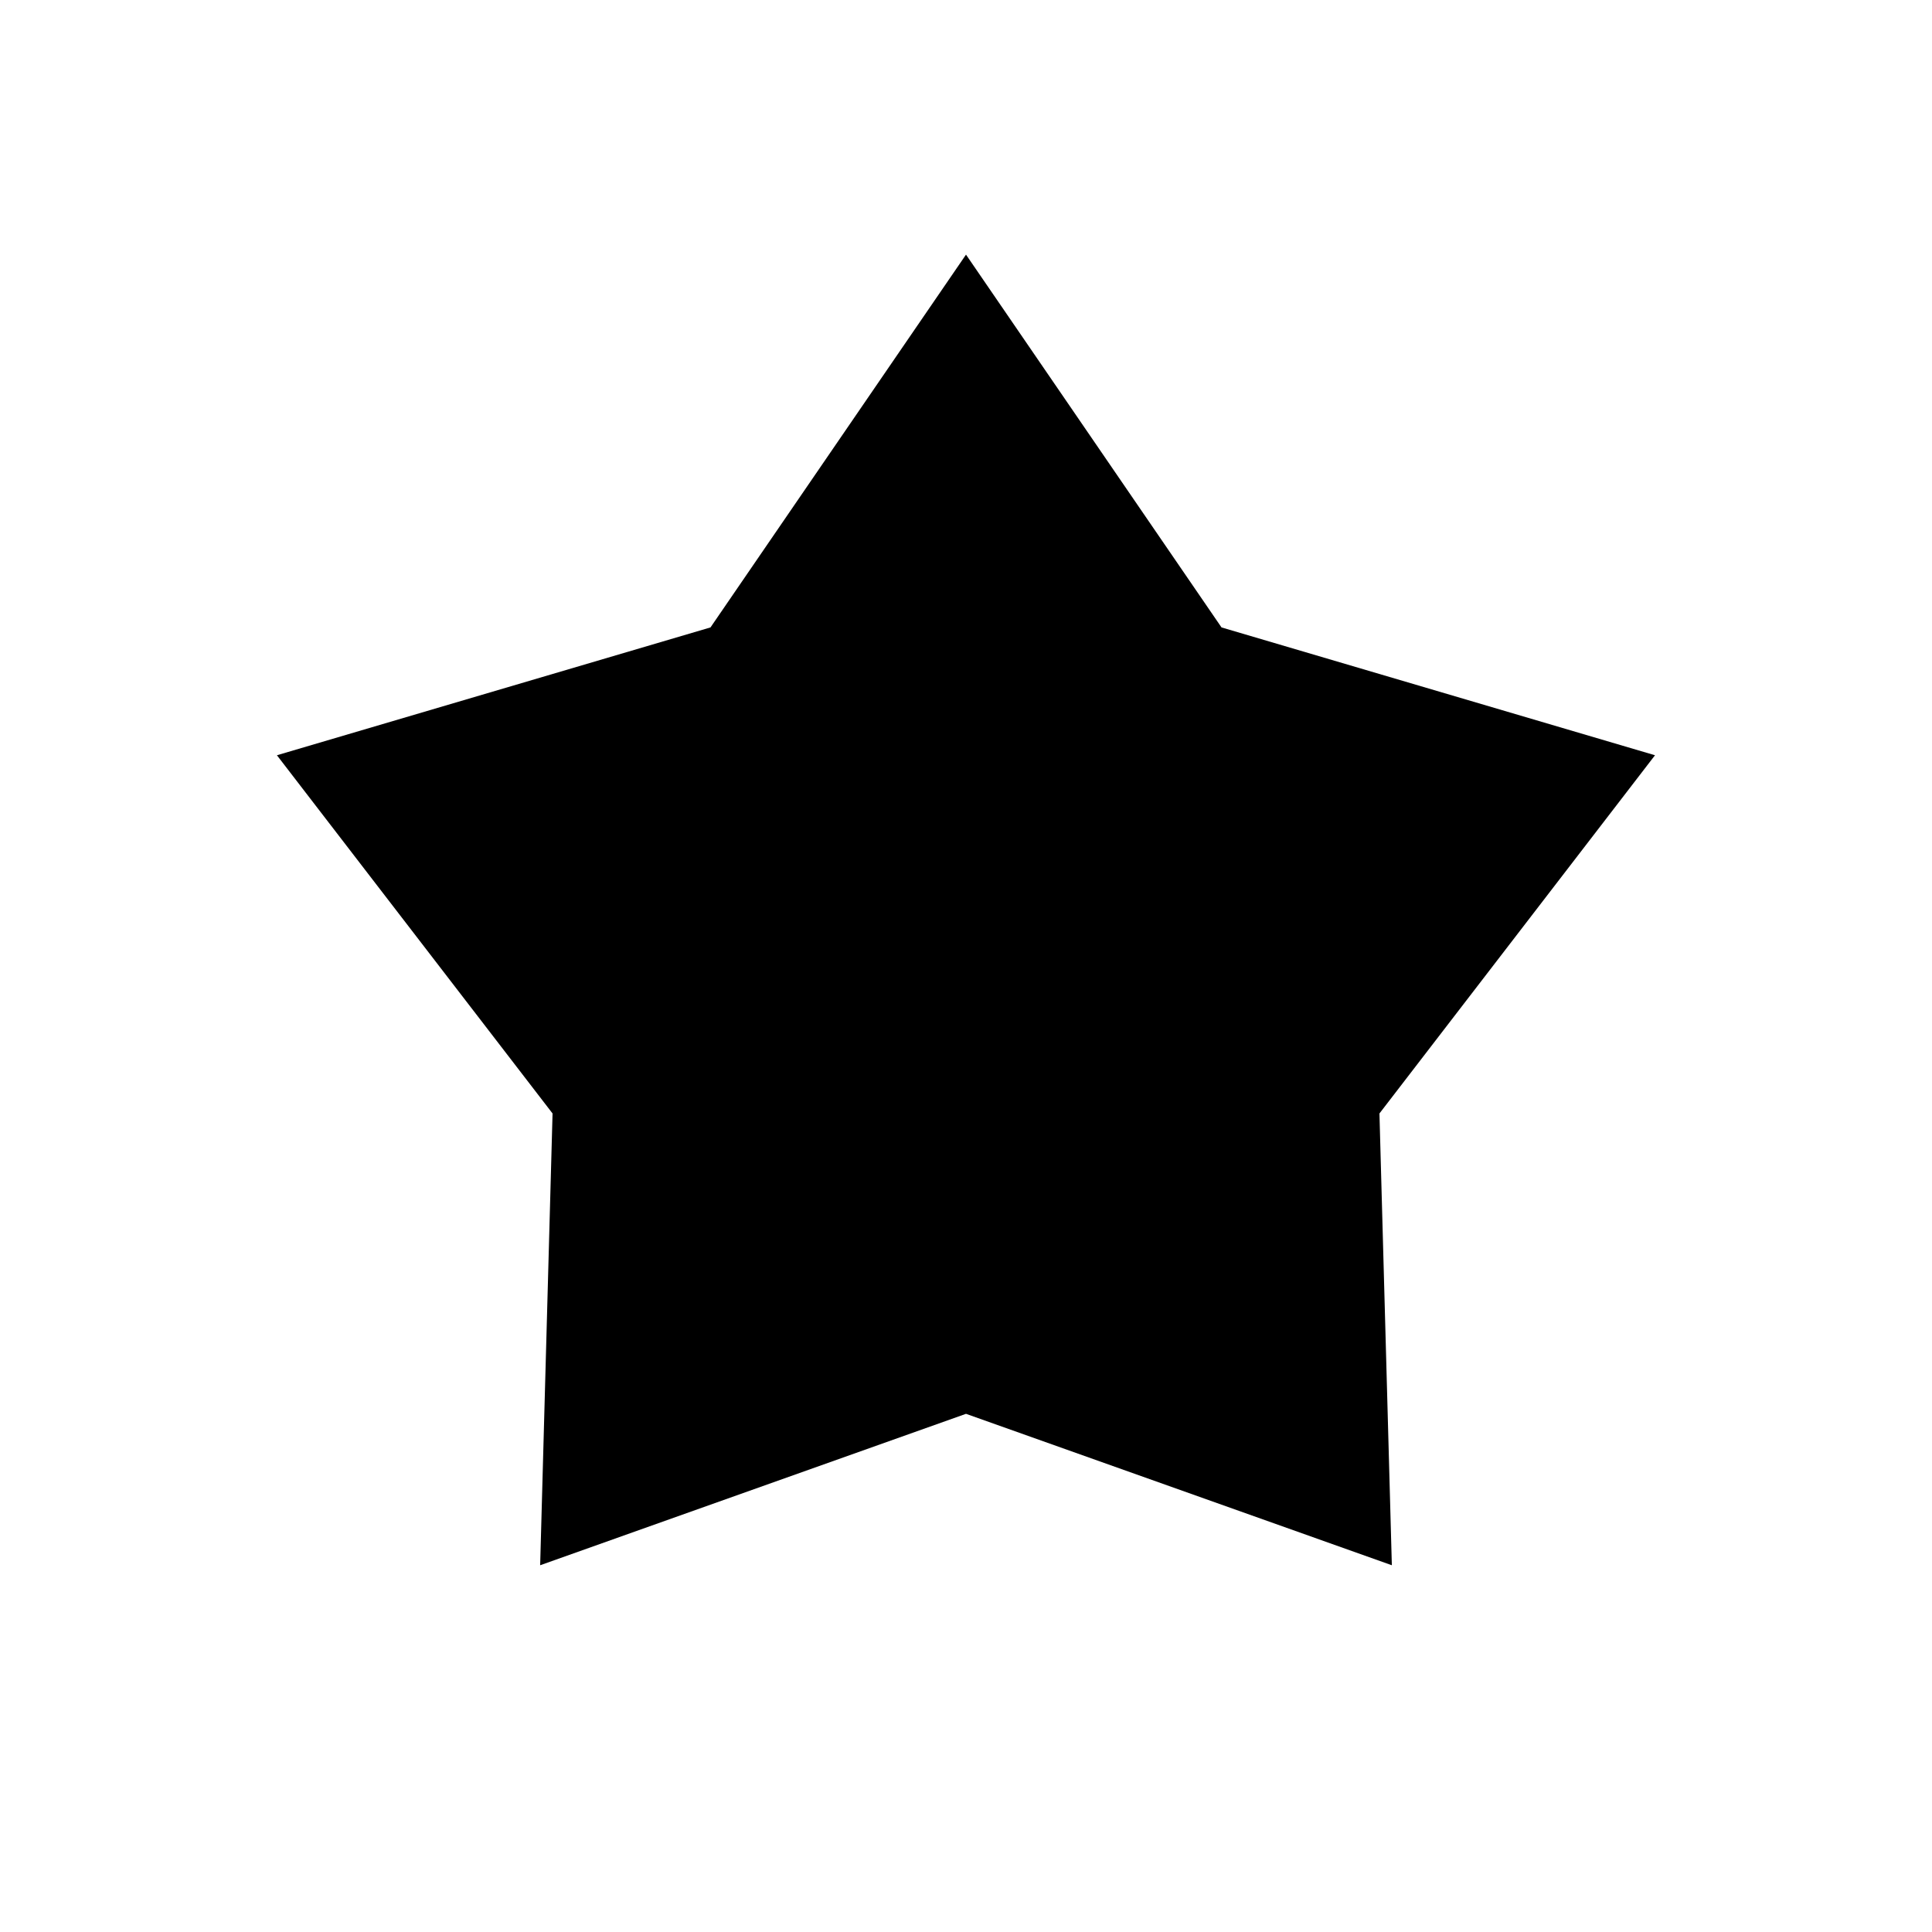
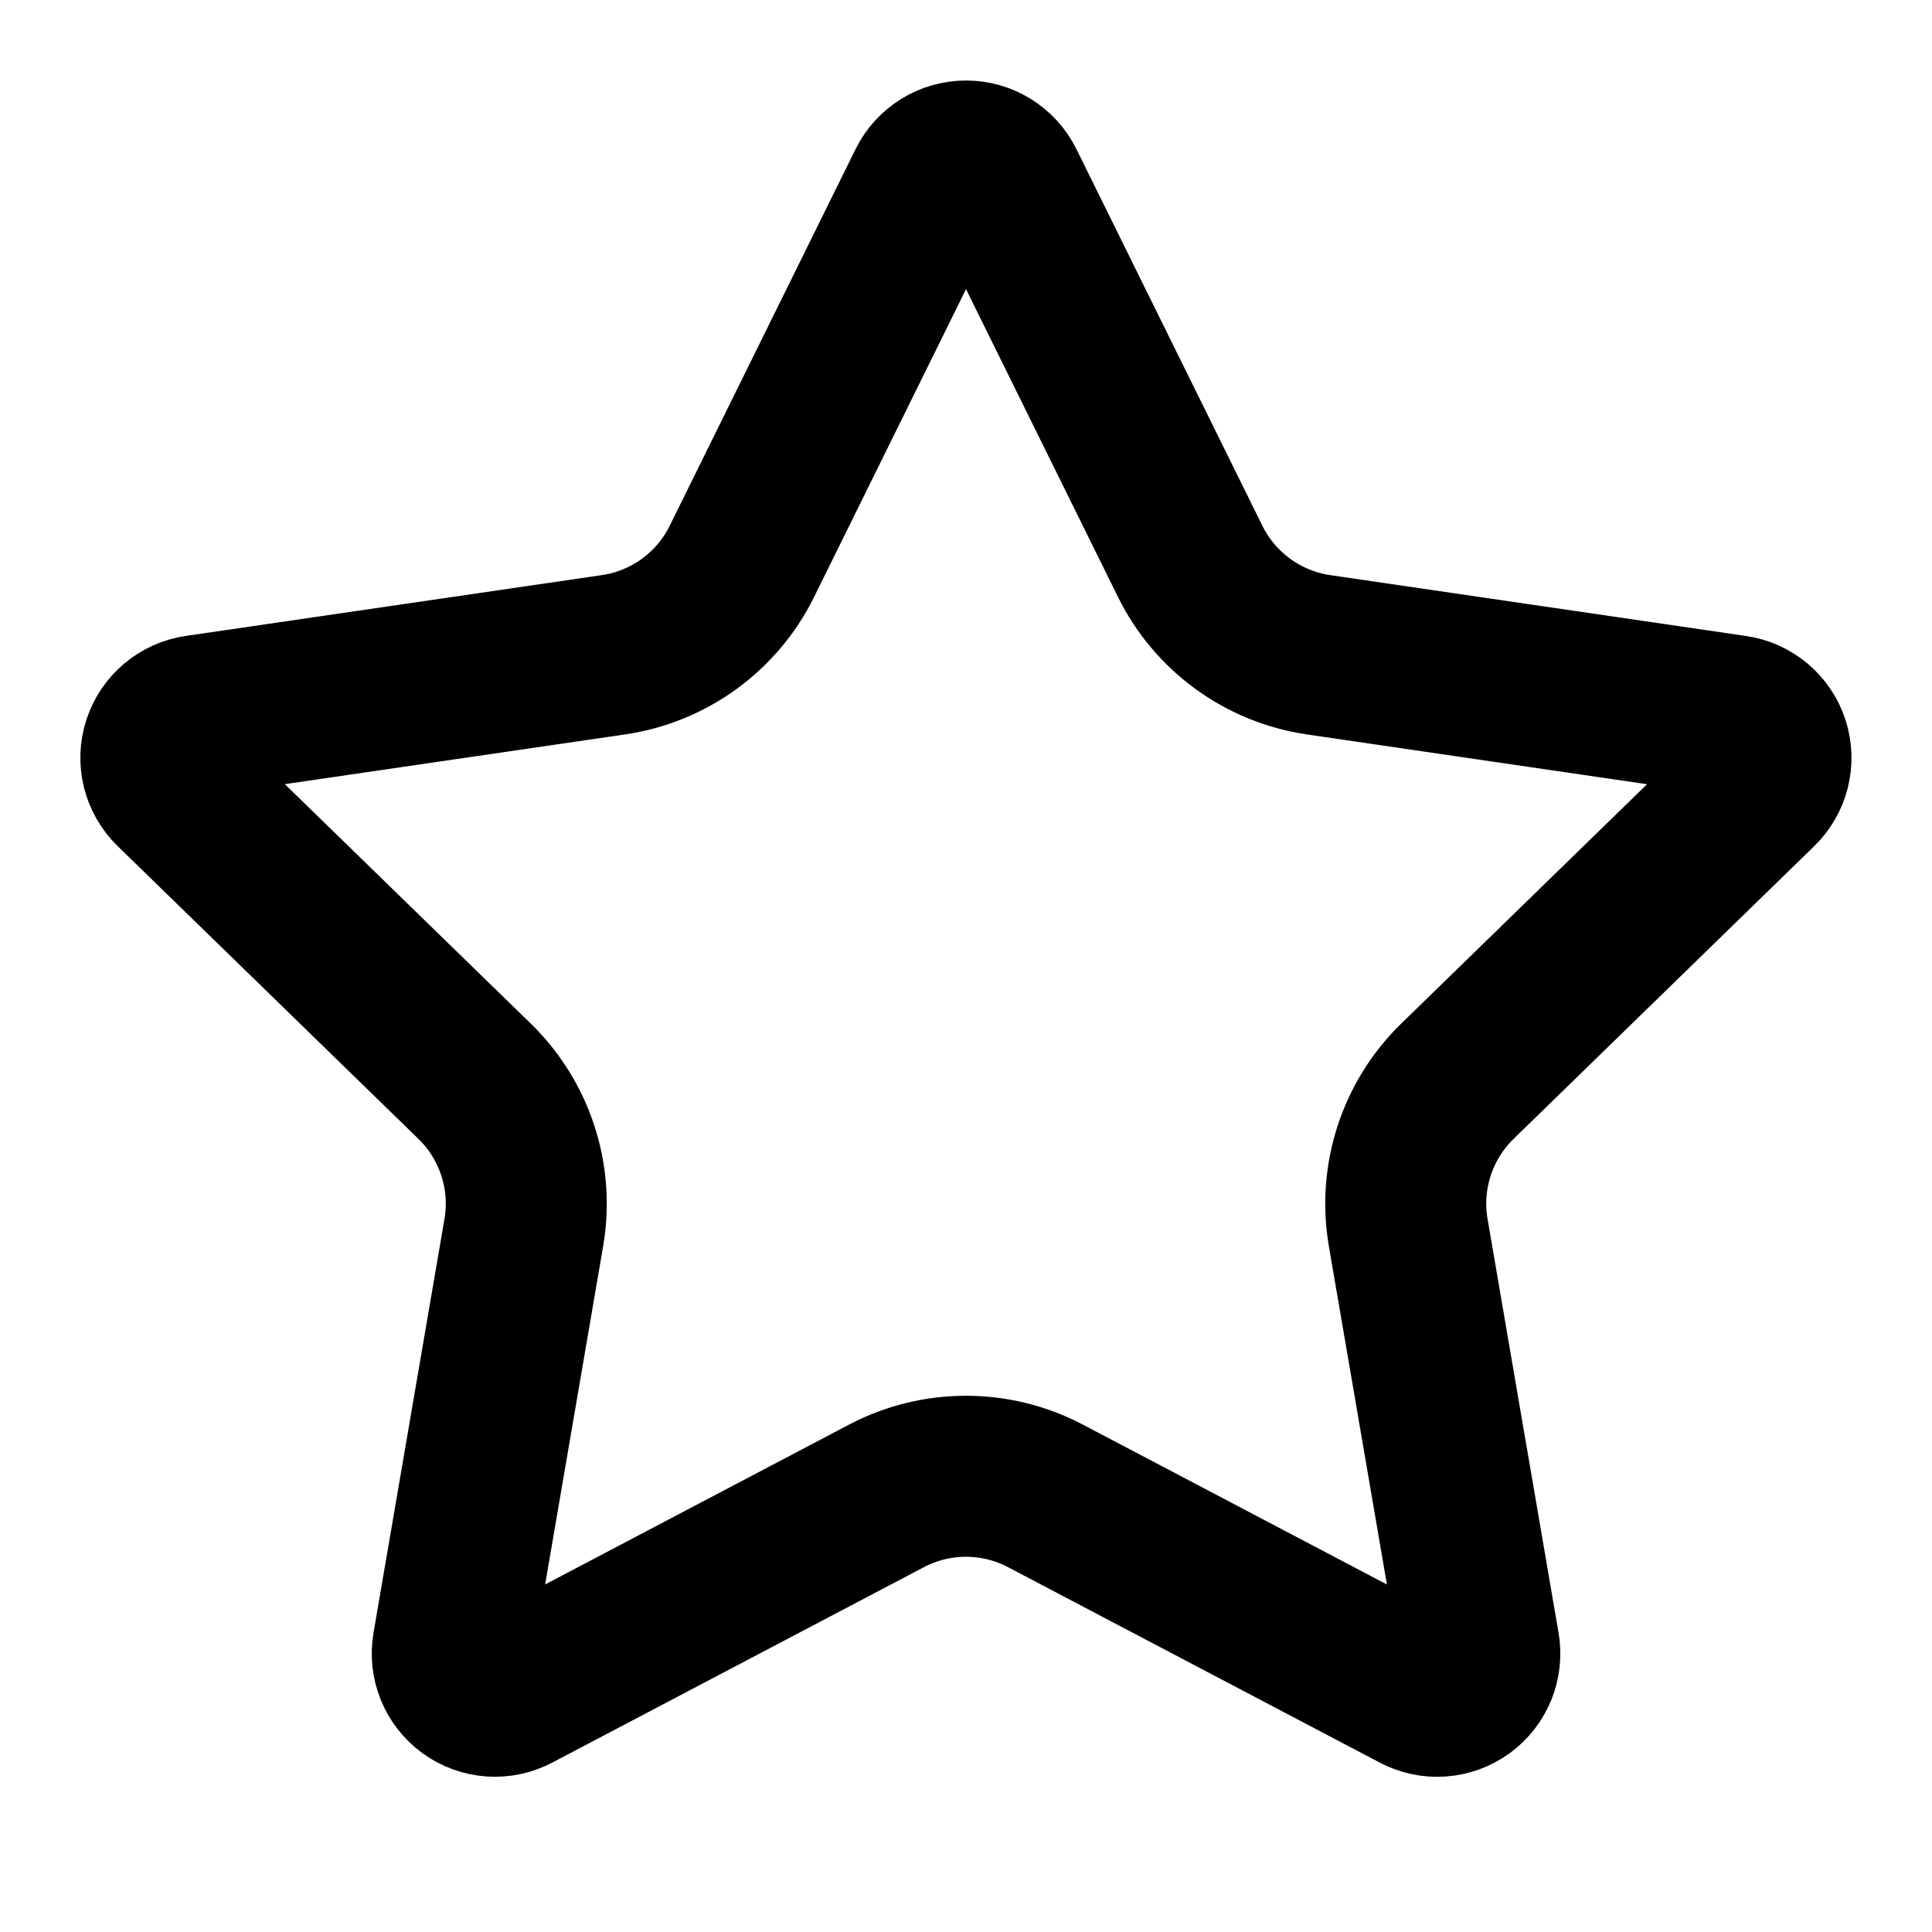
- <svg xmlns="http://www.w3.org/2000/svg" width="24" height="24" viewBox="0 0 24 24">
-   <path d="M12 3.163L15.174 7.794L20.559 9.382L17.136 13.832L17.29 19.444L12 17.563L6.71 19.444L6.864 13.832L3.44 9.382L8.826 7.794L12 3.163Z" />
+ <svg xmlns="http://www.w3.org/2000/svg" class="lucide lucide-star" width="24" height="24" viewBox="0 0 24 24" fill="none" stroke="currentColor" stroke-width="2" stroke-linecap="round" stroke-linejoin="round">
+   <path d="M11.525 2.295a.53.53 0 0 1 .95 0l2.31 4.679a2.123 2.123 0 0 0 1.595 1.16l5.166.756a.53.53 0 0 1 .294.904l-3.736 3.638a2.123 2.123 0 0 0-.611 1.878l.882 5.14a.53.53 0 0 1-.771.56l-4.618-2.428a2.122 2.122 0 0 0-1.973 0L6.396 21.01a.53.53 0 0 1-.77-.56l.881-5.139a2.122 2.122 0 0 0-.611-1.879L2.16 9.795a.53.53 0 0 1 .294-.906l5.165-.755a2.122 2.122 0 0 0 1.597-1.16z" />
</svg>
